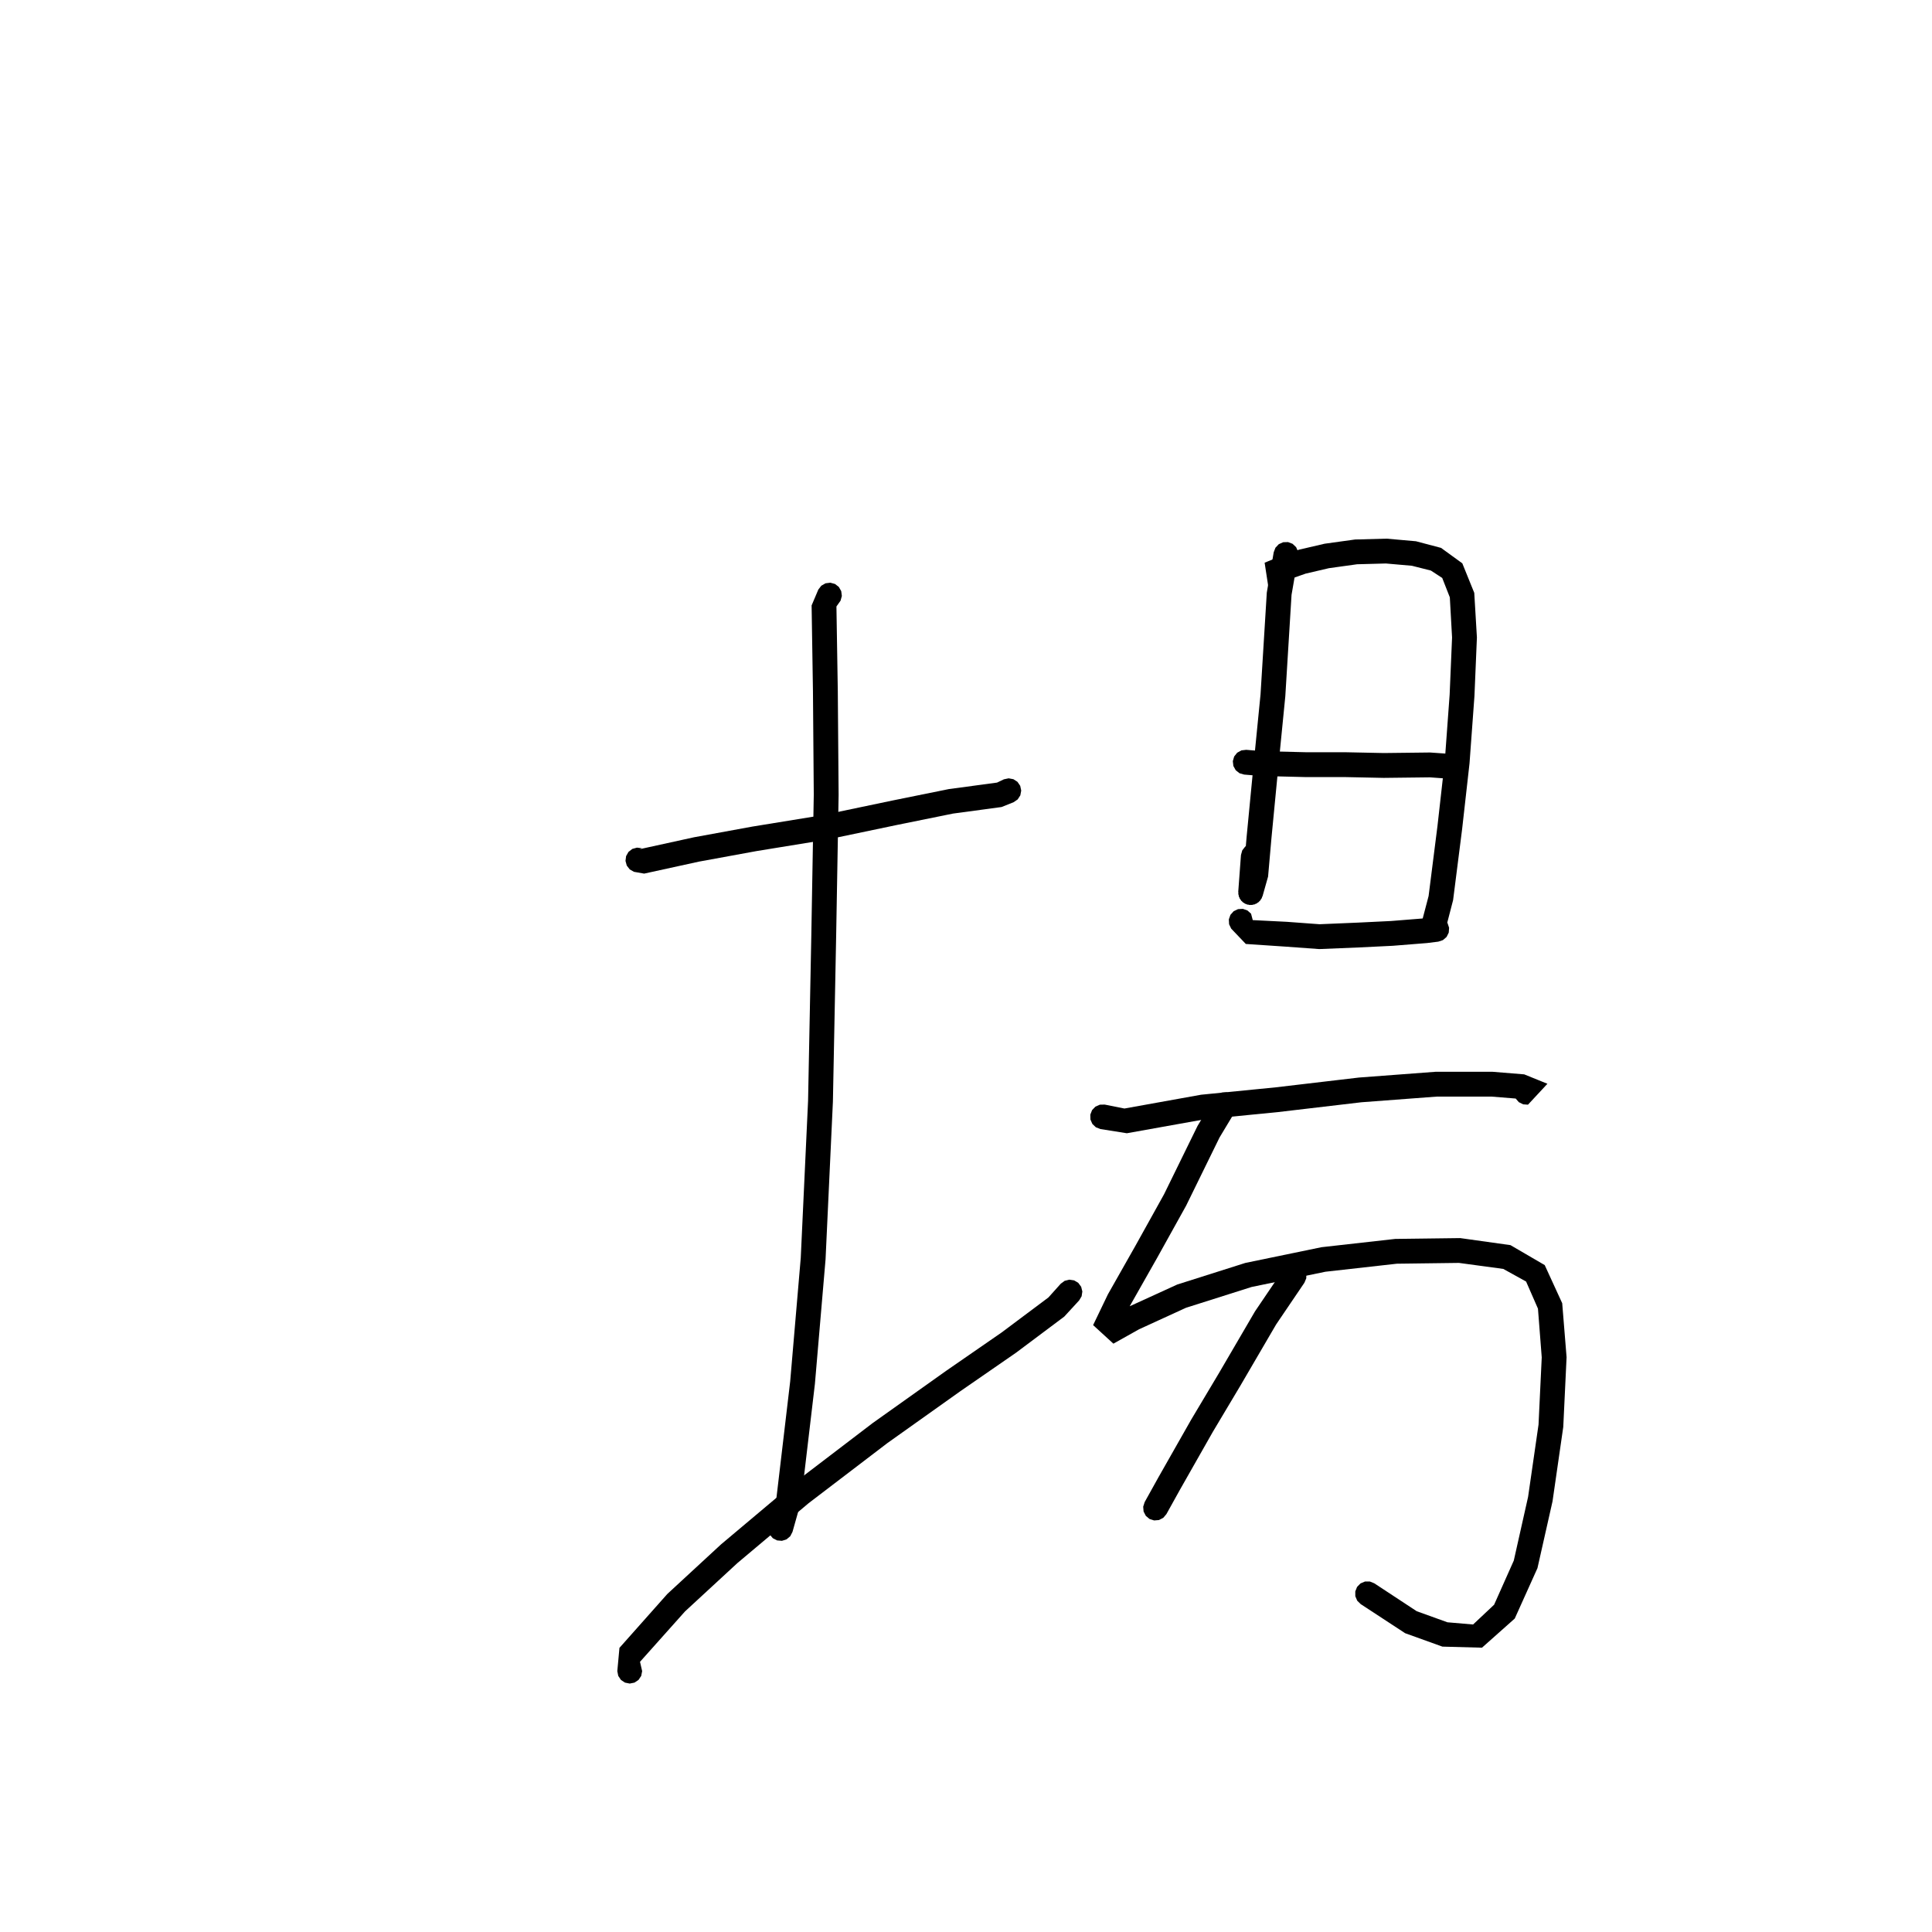
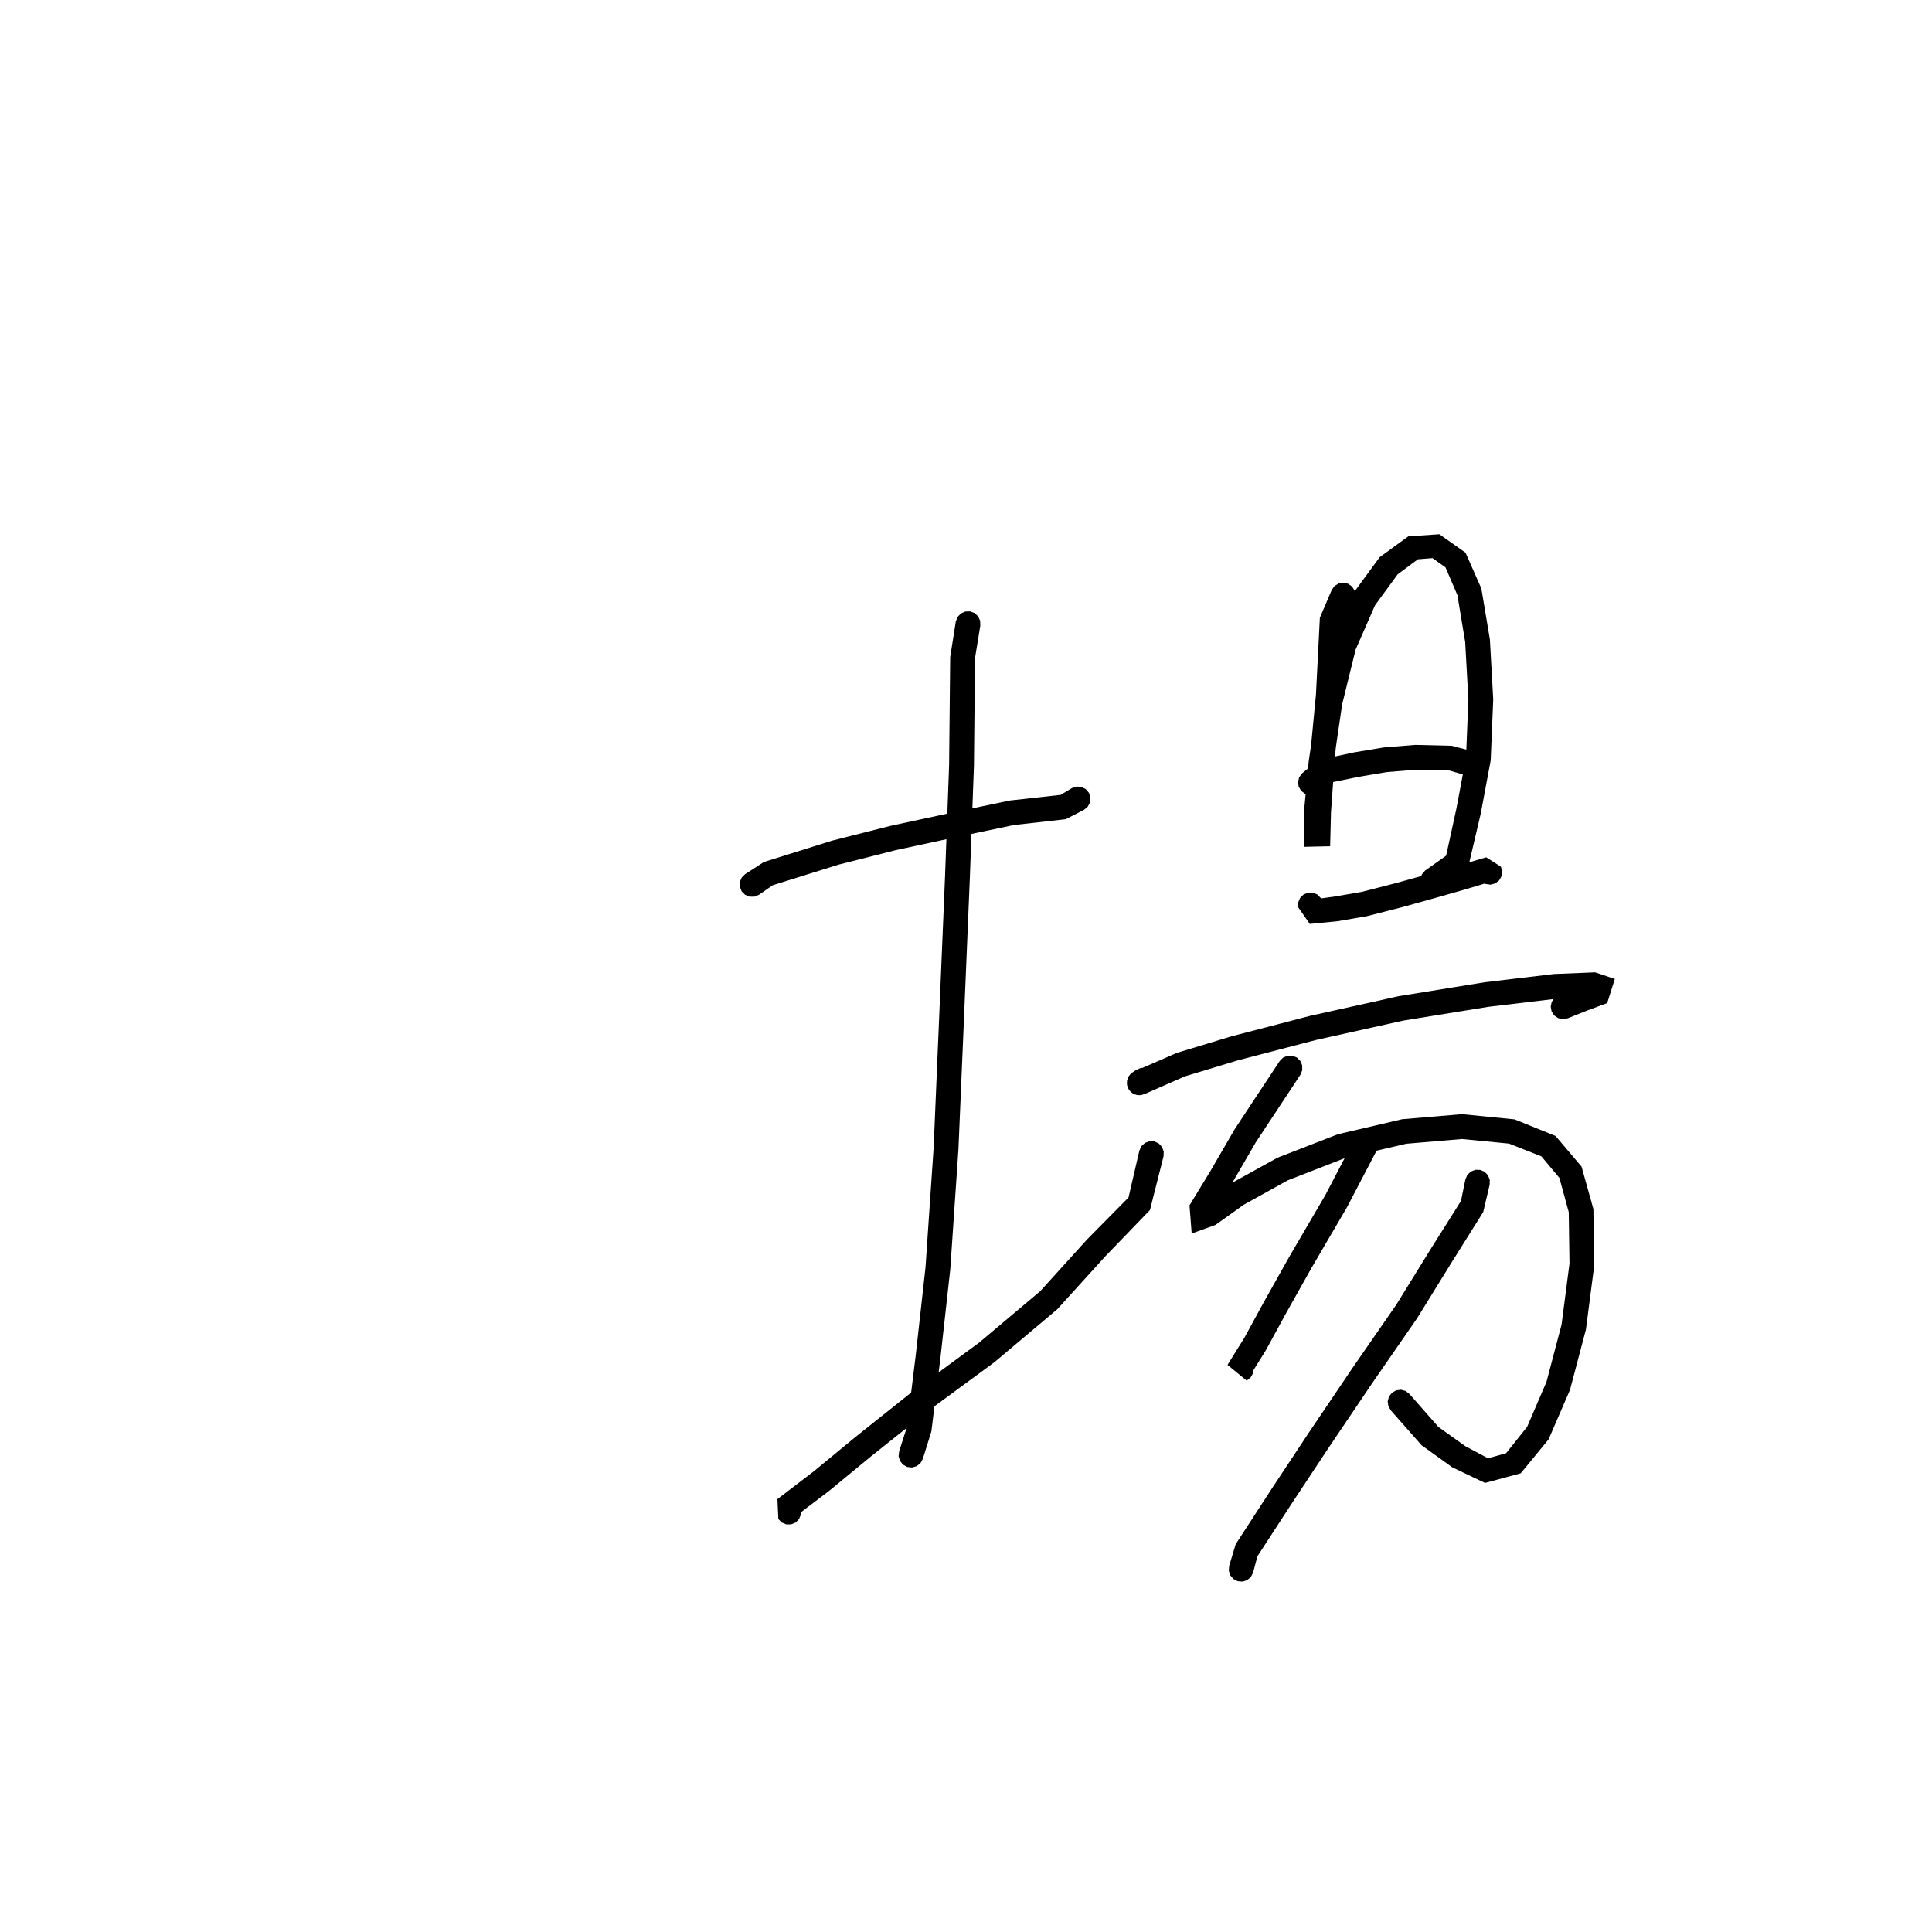
<svg xmlns="http://www.w3.org/2000/svg" viewBox="-300 -300 900 900" width="900" height="900" overflow="visible">
-   <path d="M -4.678 106.123 L 0.079 106.961 L 25.631 101.37 L 52.437 96.463 L 85.172 91.132 L 117.942 84.275 L 143.952 78.995 L 166.549 75.946 L 172.216 73.674 L 174.078 72.396 L 175.31 70.504 L 175.723 68.284 L 175.256 66.075 L 173.979 64.213 L 172.086 62.981 L 169.866 62.568 L 167.657 63.035 L 164.464 64.561 L 141.997 67.587 L 115.602 72.94 L 83.055 79.754 L 50.475 85.056 L 23.356 90.022 L -1.978 95.571 L -1.018 95.143 L -3.258 94.86 L -5.436 95.457 L -7.22 96.841 L -8.338 98.803 L -8.621 101.043 L -8.024 103.221 L -6.64 105.005 Z" fill="black" fill-rule="nonzero" />
-   <path d="M 81.216 -25.373 L 78.079 -17.967 L 78.707 22.092 L 79.087 70.214 L 77.948 135.462 L 76.431 212.849 L 73.022 285.961 L 68.103 343.467 L 61.683 397.871 L 58.043 410.436 L 57.858 412.686 L 58.549 414.836 L 60.009 416.558 L 62.018 417.59 L 64.268 417.774 L 66.418 417.084 L 68.14 415.623 L 69.172 413.615 L 73.127 399.597 L 79.618 344.634 L 84.573 286.697 L 87.999 213.227 L 89.52 135.677 L 90.66 70.292 L 90.28 21.959 L 89.643 -17.477 L 91.568 -20.197 L 92.165 -22.375 L 91.882 -24.615 L 90.764 -26.576 L 88.98 -27.961 L 86.803 -28.557 L 84.562 -28.275 L 82.601 -27.157 Z" fill="black" fill-rule="nonzero" />
-   <path d="M -0.859 478.481 L -1.857 474.135 L 19.125 450.641 L 43.496 428.151 L 76.716 400.215 L 113.373 372.251 L 147.441 348.026 L 173.311 330.145 L 195.776 313.321 L 202.7 305.791 L 203.863 303.857 L 204.198 301.623 L 203.653 299.432 L 202.31 297.617 L 200.375 296.453 L 198.142 296.118 L 195.951 296.664 L 194.136 298.006 L 188.401 304.4 L 166.563 320.742 L 140.787 338.556 L 106.5 362.939 L 69.486 391.177 L 35.871 419.444 L 10.875 442.524 L -11.434 467.637 L -12.433 478.481 L -11.992 480.696 L -10.738 482.573 L -8.86 483.827 L -6.646 484.268 L -4.431 483.827 L -2.554 482.573 L -1.299 480.696 Z" fill="black" fill-rule="nonzero" />
-   <path d="M 293.348 -42.755 L 290.124 -23.951 L 287.205 23.478 L 283.797 57.918 L 280.757 89.464 L 279.279 106.599 L 277.034 114.222 L 276.844 116.472 L 277.531 118.623 L 278.988 120.348 L 280.994 121.384 L 283.244 121.573 L 285.395 120.887 L 287.12 119.43 L 288.156 117.424 L 290.721 108.338 L 292.281 90.536 L 295.317 59.044 L 298.744 24.37 L 301.648 -22.885 L 304.753 -40.789 L 304.696 -43.046 L 303.778 -45.109 L 302.141 -46.665 L 300.034 -47.475 L 297.777 -47.417 L 295.713 -46.5 L 294.158 -44.863 Z M 288.366 116.25 L 289.632 99.162 L 289.356 96.921 L 288.244 94.956 L 286.464 93.566 L 284.288 92.963 L 282.047 93.239 L 280.082 94.351 L 278.692 96.131 L 278.09 98.307 L 276.824 115.395 L 277.099 117.636 L 278.212 119.601 L 279.991 120.991 L 282.167 121.594 L 284.409 121.318 L 286.373 120.206 L 287.763 118.426 Z" fill="black" fill-rule="nonzero" />
-   <path d="M 295.942 -37.455 L 295.066 -27.949 L 301.077 -30.276 L 308.206 -32.782 L 319.073 -35.319 L 332.183 -37.144 L 345.597 -37.506 L 357.735 -36.441 L 366.563 -34.21 L 371.839 -30.773 L 375.383 -21.743 L 376.428 -3.038 L 375.299 23.584 L 373.035 54.53 L 369.634 84.754 L 365.496 117.396 L 361.805 131.451 L 361.673 133.705 L 362.413 135.838 L 363.913 137.526 L 365.944 138.511 L 368.198 138.644 L 370.332 137.904 L 372.019 136.404 L 373.005 134.372 L 376.91 119.313 L 381.126 86.133 L 384.56 55.597 L 386.853 24.264 L 388.002 -3.038 L 386.768 -23.826 L 381.199 -37.581 L 371.285 -44.777 L 359.607 -47.863 L 345.922 -49.076 L 331.235 -48.679 L 317.003 -46.706 L 305.085 -43.927 L 297.024 -41.117 L 289.111 -37.874 L 290.766 -27.102 L 292.944 -26.506 L 295.184 -26.788 L 297.146 -27.907 L 298.53 -29.69 L 299.127 -31.868 L 298.844 -34.108 L 297.726 -36.07 Z" fill="black" fill-rule="nonzero" />
-   <path d="M 279.583 60.83 L 287.424 61.478 L 308.089 61.989 L 326.332 61.989 L 344.602 62.369 L 366.067 62.116 L 374.588 62.734 L 376.828 62.453 L 378.79 61.335 L 380.175 59.552 L 380.772 57.374 L 380.491 55.134 L 379.373 53.172 L 377.59 51.787 L 375.412 51.19 L 366.212 50.543 L 344.639 50.795 L 326.453 50.416 L 308.24 50.416 L 287.893 49.914 L 280.544 49.296 L 278.3 49.551 L 276.325 50.646 L 274.919 52.412 L 274.296 54.583 L 274.551 56.826 L 275.646 58.801 L 277.412 60.207 Z" fill="black" fill-rule="nonzero" />
-   <path d="M 273.535 132.586 L 280.346 139.734 L 298.67 140.964 L 314.555 142.116 L 333.108 141.351 L 348.79 140.585 L 364.764 139.308 L 370.022 138.654 L 372.164 137.942 L 373.872 136.464 L 374.884 134.446 L 375.046 132.194 L 374.334 130.051 L 372.857 128.343 L 370.838 127.332 L 368.586 127.169 L 363.717 127.781 L 348.045 129.035 L 332.588 129.788 L 314.685 130.542 L 299.431 129.415 L 283.579 128.621 L 282.794 125.642 L 281.113 124.134 L 278.983 123.385 L 276.728 123.508 L 274.692 124.484 L 273.185 126.165 L 272.436 128.296 L 272.559 130.55 Z" fill="black" fill-rule="nonzero" />
-   <path d="M 212.602 225.952 L 224.929 227.912 L 261.119 221.427 L 295.499 218.032 L 334.169 213.481 L 369.174 210.845 L 394.963 210.848 L 408.315 211.925 L 411.43 211.591 L 410.358 203.118 L 408.215 203.83 L 406.508 205.308 L 405.496 207.326 L 405.334 209.579 L 406.045 211.721 L 407.523 213.429 L 409.542 214.441 L 411.794 214.603 L 420.848 204.864 L 410.039 200.48 L 395.29 199.279 L 368.674 199.282 L 333.046 201.962 L 294.247 206.525 L 259.514 209.965 L 223.805 216.392 L 214.613 214.554 L 212.356 214.603 L 210.289 215.512 L 208.727 217.143 L 207.909 219.247 L 207.958 221.505 L 208.867 223.572 L 210.498 225.133 Z" fill="black" fill-rule="nonzero" />
-   <path d="M 265.607 211.58 L 257.843 224.54 L 242.267 256.325 L 229.067 280.08 L 216.104 302.959 L 209.216 317.285 L 218.661 325.931 L 230.603 319.238 L 252.479 309.214 L 283.031 299.527 L 317.435 292.423 L 350.697 288.686 L 379.639 288.311 L 400.294 291.111 L 410.916 296.996 L 416.441 309.616 L 418.2 332.318 L 416.709 363.615 L 411.839 397.316 L 405.183 426.976 L 396.016 447.537 L 386.219 456.749 L 374.281 455.727 L 359.974 450.575 L 340.2 437.567 L 338.107 436.72 L 335.849 436.739 L 333.77 437.62 L 332.187 439.23 L 331.34 441.323 L 331.359 443.581 L 332.24 445.66 L 333.85 447.243 L 354.583 460.817 L 371.922 467.058 L 390.364 467.555 L 405.629 453.982 L 416.21 430.492 L 423.225 399.393 L 428.228 364.74 L 429.774 332.239 L 427.737 307.093 L 419.59 289.333 L 403.63 280.028 L 380.234 276.752 L 349.936 277.137 L 315.603 280.995 L 280.133 288.321 L 248.407 298.381 L 225.473 308.863 L 214.631 315.081 L 220.278 320.689 L 226.301 308.433 L 239.161 285.743 L 252.543 261.65 L 268.106 229.891 L 275.532 217.534 L 276.294 215.409 L 276.184 213.153 L 275.219 211.112 L 273.547 209.595 L 271.421 208.833 L 269.166 208.943 L 267.124 209.907 Z" fill="black" fill-rule="nonzero" />
-   <path d="M 298.057 291.058 L 284.643 310.867 L 267.863 339.593 L 254.932 361.271 L 239.58 388.295 L 233.232 399.721 L 232.542 401.871 L 232.727 404.121 L 233.759 406.13 L 235.481 407.59 L 237.631 408.281 L 239.881 408.096 L 241.889 407.064 L 243.35 405.342 L 249.66 393.983 L 264.941 367.083 L 277.834 345.47 L 294.471 316.981 L 307.639 297.549 L 308.517 295.469 L 308.531 293.211 L 307.68 291.119 L 306.094 289.513 L 304.013 288.635 L 301.755 288.621 L 299.664 289.472 Z" fill="black" fill-rule="nonzero" />
+   <path d="M 53.527 116.84 L 59.978 112.367 L 90.639 102.78 L 117.328 96.015 L 147.215 89.585 L 172.381 84.32 L 196.442 81.613 L 204.986 77.232 L 206.72 75.785 L 207.767 73.785 L 207.969 71.536 L 207.296 69.381 L 205.848 67.648 L 203.848 66.6 L 201.599 66.398 L 199.444 67.072 L 194.065 70.286 L 170.531 72.895 L 144.811 78.263 L 114.698 84.744 L 87.462 91.65 L 55.845 101.557 L 47.106 107.21 L 45.508 108.805 L 44.642 110.89 L 44.639 113.148 L 45.501 115.235 L 47.096 116.834 L 49.182 117.7 L 51.44 117.702 Z" fill="black" fill-rule="nonzero" />
+   <path d="M 145.235 -10.408 L 142.637 6.063 L 142.126 56.446 L 140.23 108.38 L 137.573 172.162 L 134.918 234.748 L 131.133 290.389 L 126.594 331.229 L 122.463 364.833 L 118.849 376.105 L 118.602 378.35 L 119.233 380.518 L 120.645 382.28 L 122.624 383.366 L 124.869 383.613 L 127.037 382.982 L 128.799 381.57 L 129.885 379.591 L 133.866 366.812 L 138.09 332.569 L 142.664 291.384 L 146.475 235.378 L 149.136 172.648 L 151.795 108.835 L 153.697 56.718 L 154.199 6.595 L 156.664 -8.579 L 156.579 -10.836 L 155.637 -12.888 L 153.981 -14.423 L 151.864 -15.208 L 149.607 -15.123 L 147.555 -14.181 L 146.02 -12.525 Z" fill="black" fill-rule="nonzero" />
+   <path d="M 72.22 401.22 L 70.125 406.727 L 86.196 394.53 L 105.6 378.551 L 131.675 357.765 L 163.26 334.549 L 192.542 309.881 L 214.79 285.352 L 235.689 263.686 L 242.015 238.71 L 242.111 236.454 L 241.336 234.333 L 239.808 232.67 L 237.76 231.719 L 235.504 231.623 L 233.383 232.399 L 231.721 233.926 L 230.769 235.974 L 225.704 257.833 L 206.349 277.433 L 184.547 301.512 L 156.107 325.451 L 124.654 348.564 L 98.324 369.55 L 78.994 385.47 L 62.153 398.336 L 62.59 407.64 L 64.185 409.239 L 66.27 410.105 L 68.528 410.107 L 70.615 409.245 L 72.213 407.651 L 73.08 405.565 L 73.082 403.307 Z" fill="black" fill-rule="nonzero" />
+   <path d="M 320.345 -25.135 L 314.844 -12.23 L 313.025 23.518 L 310.373 51.162 L 308.462 77.915 L 308.088 93.385 L 318.88 93.865 L 318.878 80.087 L 321.124 56.146 L 325.238 28.067 L 331.503 2.59 L 340.553 -18.054 L 351.089 -32.465 L 360.504 -39.463 L 367.32 -40.009 L 373.369 -35.695 L 378.911 -22.781 L 382.536 -0.909 L 384.023 25.863 L 382.918 52.914 L 378.447 76.676 L 373.658 98.606 L 363.852 105.559 L 362.375 107.266 L 361.663 109.409 L 361.825 111.661 L 362.837 113.679 L 364.544 115.157 L 366.687 115.869 L 368.939 115.706 L 370.958 114.695 L 383.937 103.926 L 389.781 79.021 L 394.424 54.174 L 395.597 25.783 L 394.046 -2.129 L 390.077 -25.826 L 382.707 -42.533 L 370.528 -51.13 L 356.078 -50.157 L 342.708 -40.447 L 330.46 -23.718 L 320.523 -1.071 L 313.876 25.857 L 309.636 54.741 L 307.324 79.407 L 307.323 94.49 L 319.633 94.21 L 320.019 78.54 L 321.906 52.129 L 324.57 24.33 L 326.296 -10.554 L 330.921 -20.434 L 331.418 -22.637 L 331.034 -24.862 L 329.828 -26.771 L 327.983 -28.073 L 325.781 -28.57 L 323.555 -28.186 L 321.647 -26.98 Z" fill="black" fill-rule="nonzero" />
+   <path d="M 314.288 68.882 L 318.255 64.88 L 332.792 61.887 L 346.088 59.668 L 359.576 58.57 L 375.066 58.924 L 381.072 60.646 L 383.325 60.804 L 385.466 60.088 L 387.17 58.607 L 388.178 56.586 L 388.336 54.333 L 387.619 52.192 L 386.138 50.488 L 384.118 49.48 L 376.199 47.405 L 359.285 47 L 344.672 48.181 L 330.626 50.518 L 314.023 54.107 L 306.598 60.232 L 305.236 62.032 L 304.666 64.217 L 304.976 66.454 L 306.118 68.402 L 307.918 69.764 L 310.103 70.334 L 312.34 70.024 Z" fill="black" fill-rule="nonzero" />
+   <path d="M 304.768 122.654 L 310.154 130.397 L 323.046 129.145 L 336.739 126.794 L 353.331 122.553 L 369.736 117.975 L 383.075 114.163 L 394.39 110.757 L 388.811 108.917 L 390.196 110.701 L 392.157 111.819 L 394.398 112.102 L 396.575 111.505 L 398.359 110.121 L 399.477 108.159 L 399.76 105.919 L 399.163 103.741 L 392.319 99.37 L 379.836 103.052 L 366.594 106.835 L 350.34 111.371 L 334.274 115.485 L 321.384 117.691 L 311.997 118.97 L 316.118 120.384 L 315.251 118.299 L 313.653 116.704 L 311.566 115.842 L 309.308 115.844 L 307.223 116.711 L 305.628 118.309 L 304.766 120.396 Z" fill="black" fill-rule="nonzero" />
+   <path d="M 229.385 198.349 L 227.486 199.615 L 225.888 201.21 L 225.022 203.295 L 225.019 205.553 L 225.881 207.64 L 227.476 209.239 L 229.561 210.105 L 231.819 210.107 L 233.906 209.245 L 235.805 207.98 L 237.403 206.385 L 238.27 204.299 L 238.272 202.042 L 237.41 199.955 L 235.815 198.356 L 233.73 197.49 L 231.472 197.488 Z M 233.018 209.731 L 252.032 201.391 L 276.675 193.93 L 312.934 184.488 L 353.689 175.43 L 393.287 169.02 L 424.887 165.257 L 442.881 164.52 L 443.586 163.718 L 443.349 157.014 L 435.589 159.786 L 426.015 163.614 L 424.123 164.846 L 422.845 166.708 L 422.378 168.917 L 422.791 171.137 L 424.023 173.029 L 425.885 174.306 L 428.094 174.774 L 430.314 174.36 L 439.728 170.594 L 448.677 167.289 L 452.237 156.029 L 443.068 152.948 L 423.847 153.73 L 391.65 157.562 L 351.501 164.064 L 310.231 173.234 L 273.578 182.779 L 248.094 190.508 L 228.375 199.129 L 226.523 200.421 L 225.306 202.323 L 224.91 204.546 L 225.395 206.752 L 226.687 208.604 L 228.589 209.82 L 230.812 210.216 Z" fill="black" fill-rule="nonzero" />
+   <path d="M 296.119 194.281 L 275.166 226.031 L 263.694 245.781 L 254.118 261.493 L 255.129 274.614 L 266.229 270.608 L 279.299 261.258 L 299.954 249.813 L 326.581 239.454 L 355.04 232.801 L 381.076 230.597 L 402.963 232.733 L 418.028 238.677 L 426.419 248.69 L 430.776 264.636 L 431.123 288.624 L 427.421 317.122 L 420.405 343.714 L 411.384 364.695 L 401.587 376.972 L 393.154 379.317 L 382.573 373.668 L 370.082 364.751 L 356.56 349.341 L 354.766 347.97 L 352.584 347.389 L 350.346 347.688 L 348.392 348.82 L 347.021 350.614 L 346.44 352.796 L 346.738 355.034 L 347.871 356.988 L 362.197 373.224 L 376.541 383.547 L 391.782 390.809 L 408.413 386.319 L 421.401 370.494 L 431.368 347.425 L 438.782 319.333 L 442.674 289.351 L 442.262 263.213 L 436.745 243.462 L 424.63 229.171 L 405.518 221.444 L 381.076 219.023 L 353.188 221.376 L 323.166 228.395 L 295.109 239.301 L 273.233 251.401 L 259.721 261.037 L 259.428 263.867 L 264.236 267.114 L 273.647 251.688 L 284.96 232.197 L 305.779 200.656 L 306.631 198.565 L 306.619 196.307 L 305.743 194.226 L 304.137 192.638 L 302.046 191.786 L 299.788 191.799 L 297.707 192.675 Z" fill="black" fill-rule="nonzero" />
+   <path d="M 331.897 228.965 L 317.406 256.689 L 300.869 284.965 L 288.673 306.688 L 279.611 323.306 L 271.825 335.825 L 280.753 343.151 L 282.536 341.766 L 283.655 339.805 L 283.937 337.564 L 283.341 335.387 L 281.956 333.603 L 279.995 332.485 L 277.754 332.202 L 275.577 332.799 L 281.973 341.39 L 289.63 329.099 L 298.795 312.3 L 310.904 290.732 L 327.53 262.298 L 342.154 234.326 L 342.789 232.16 L 342.547 229.915 L 341.465 227.933 L 339.706 226.517 L 337.539 225.881 L 335.295 226.123 L 333.313 227.206 Z" fill="black" fill-rule="nonzero" />
+   <path d="M 382.642 249.378 L 380.572 259.46 L 366.29 282.131 L 350.418 307.833 L 329.969 337.367 L 309.43 367.795 L 292.313 393.661 L 275.637 419.341 L 272.6 429.423 L 272.415 431.673 L 273.106 433.823 L 274.566 435.545 L 276.575 436.577 L 278.825 436.762 L 280.975 436.071 L 282.697 434.611 L 283.729 432.602 L 285.755 424.962 L 301.991 400.009 L 319.051 374.23 L 339.524 343.899 L 360.089 314.192 L 376.115 288.249 L 390.947 264.591 L 393.94 251.888 L 393.991 249.631 L 393.173 247.526 L 391.613 245.894 L 389.547 244.984 L 387.289 244.933 L 385.184 245.751 L 383.552 247.311 Z" fill="black" fill-rule="nonzero" />
</svg>
